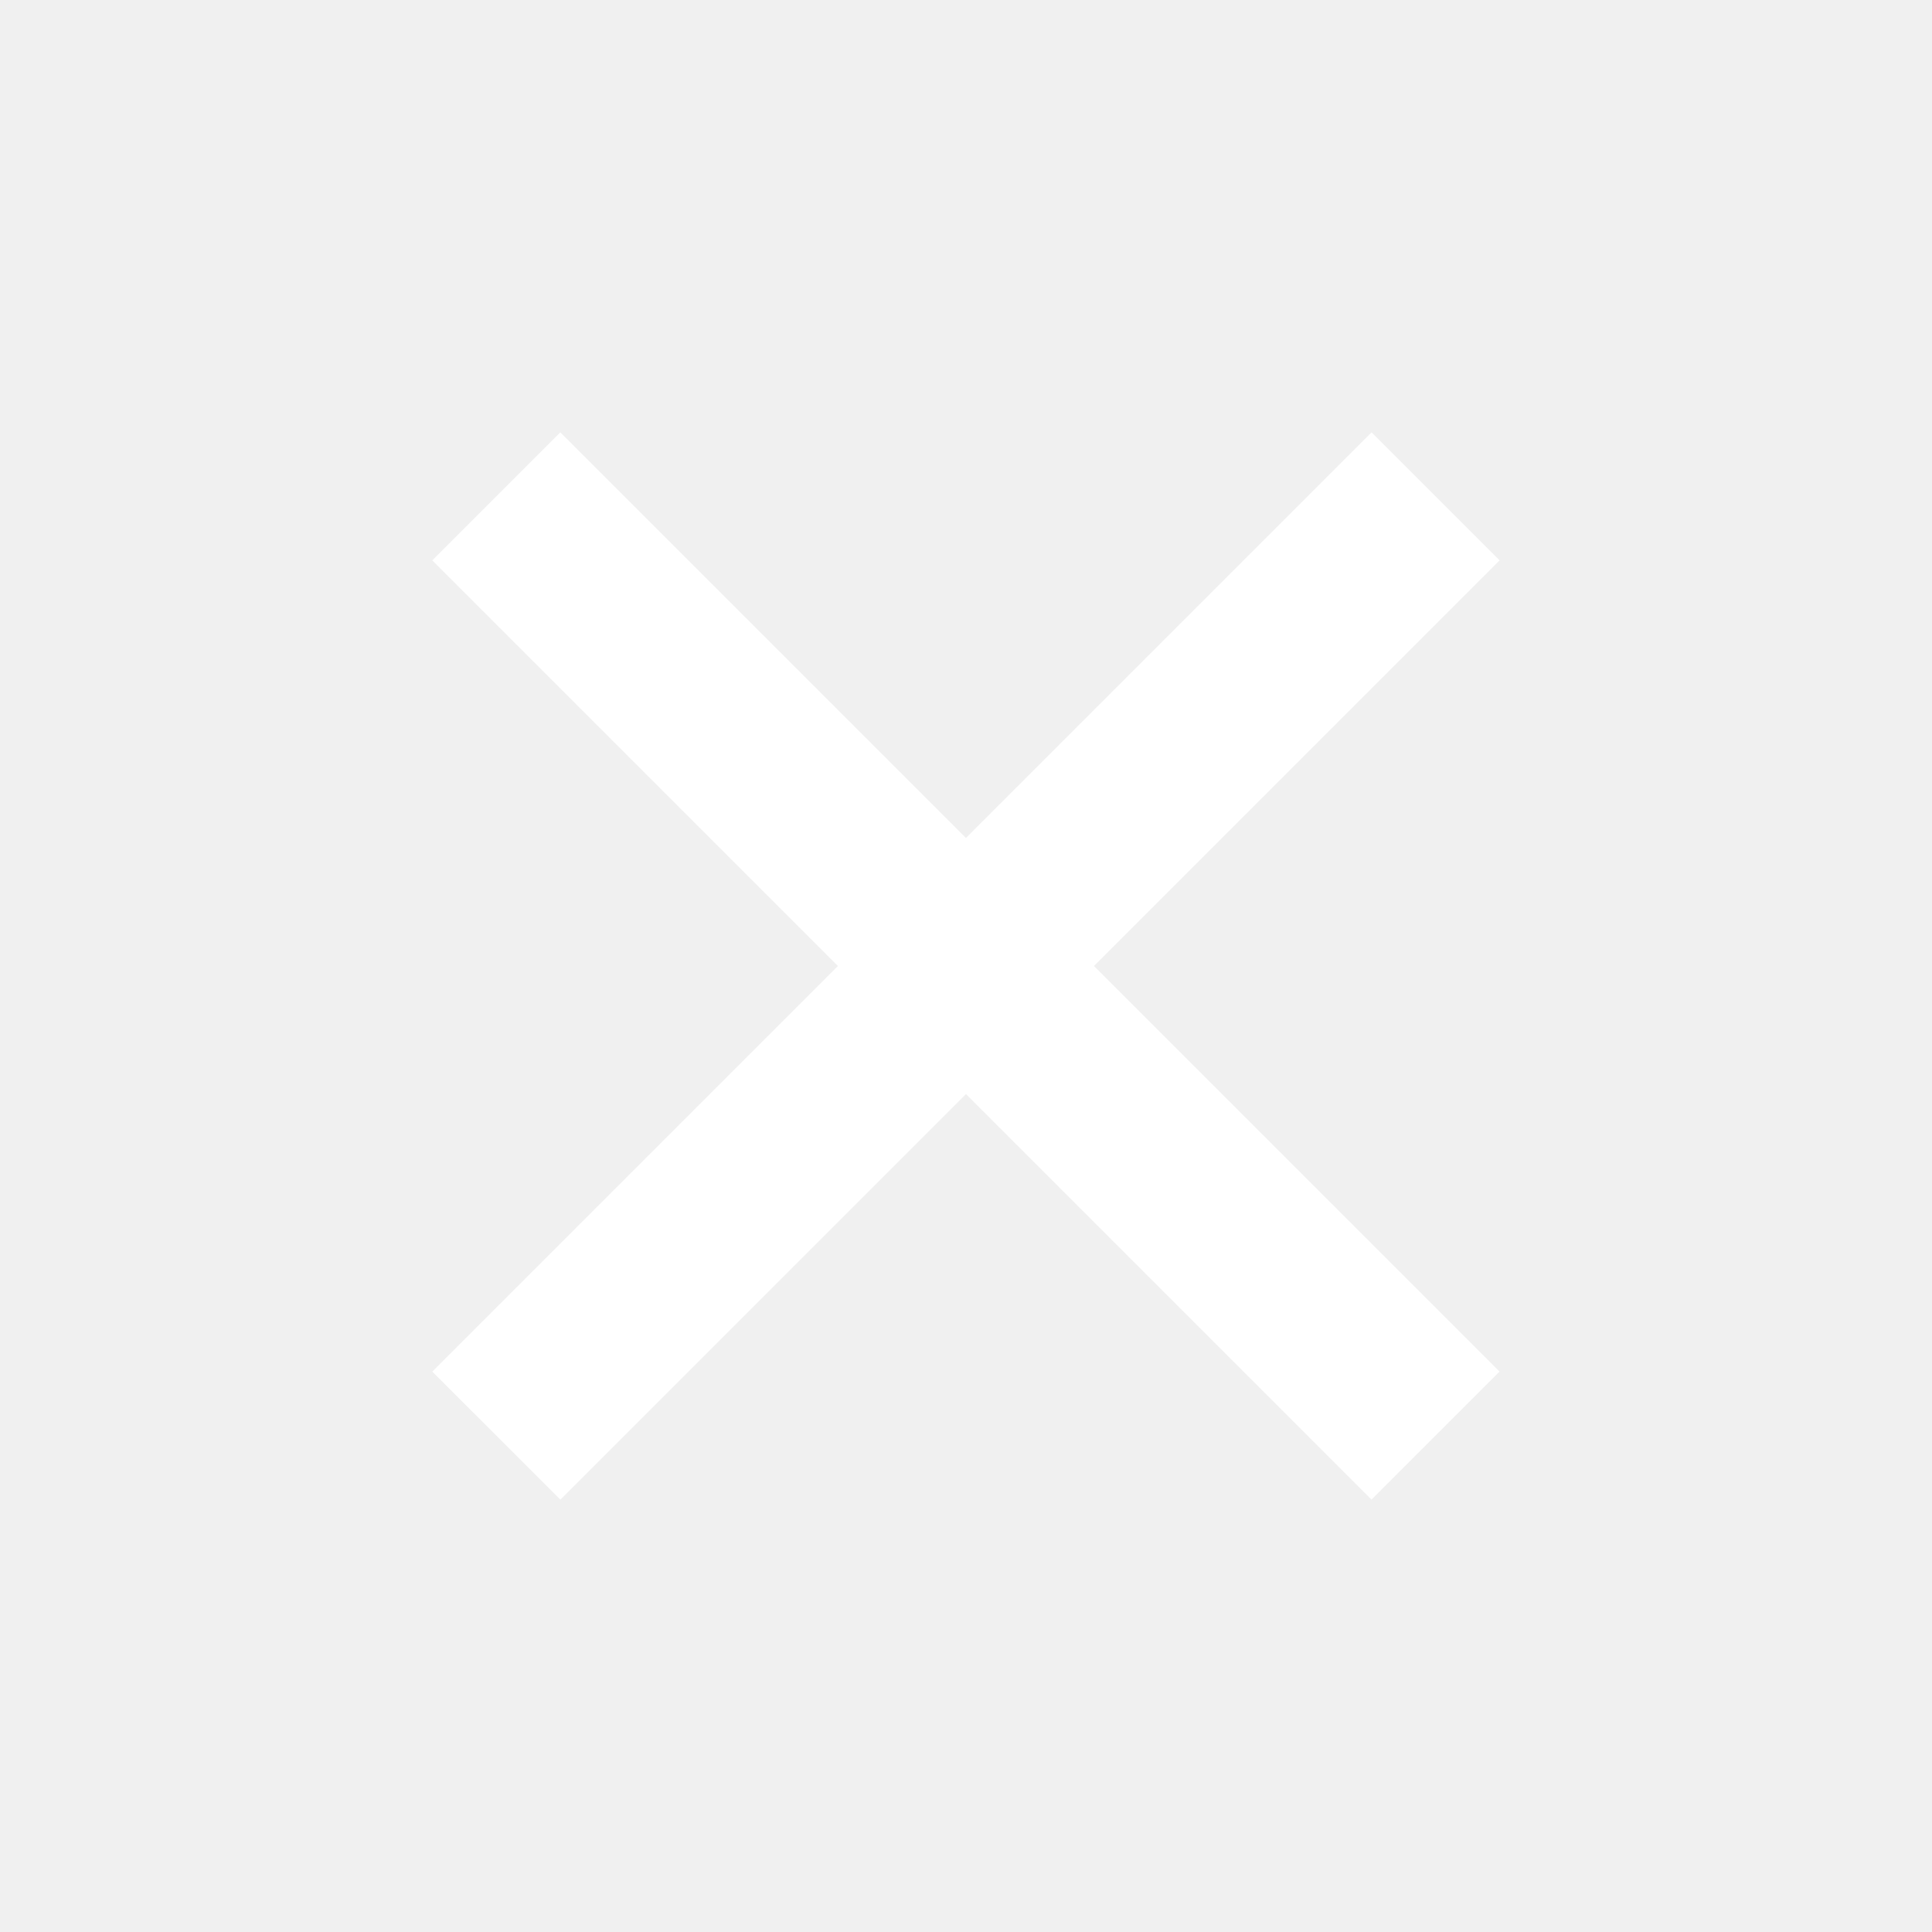
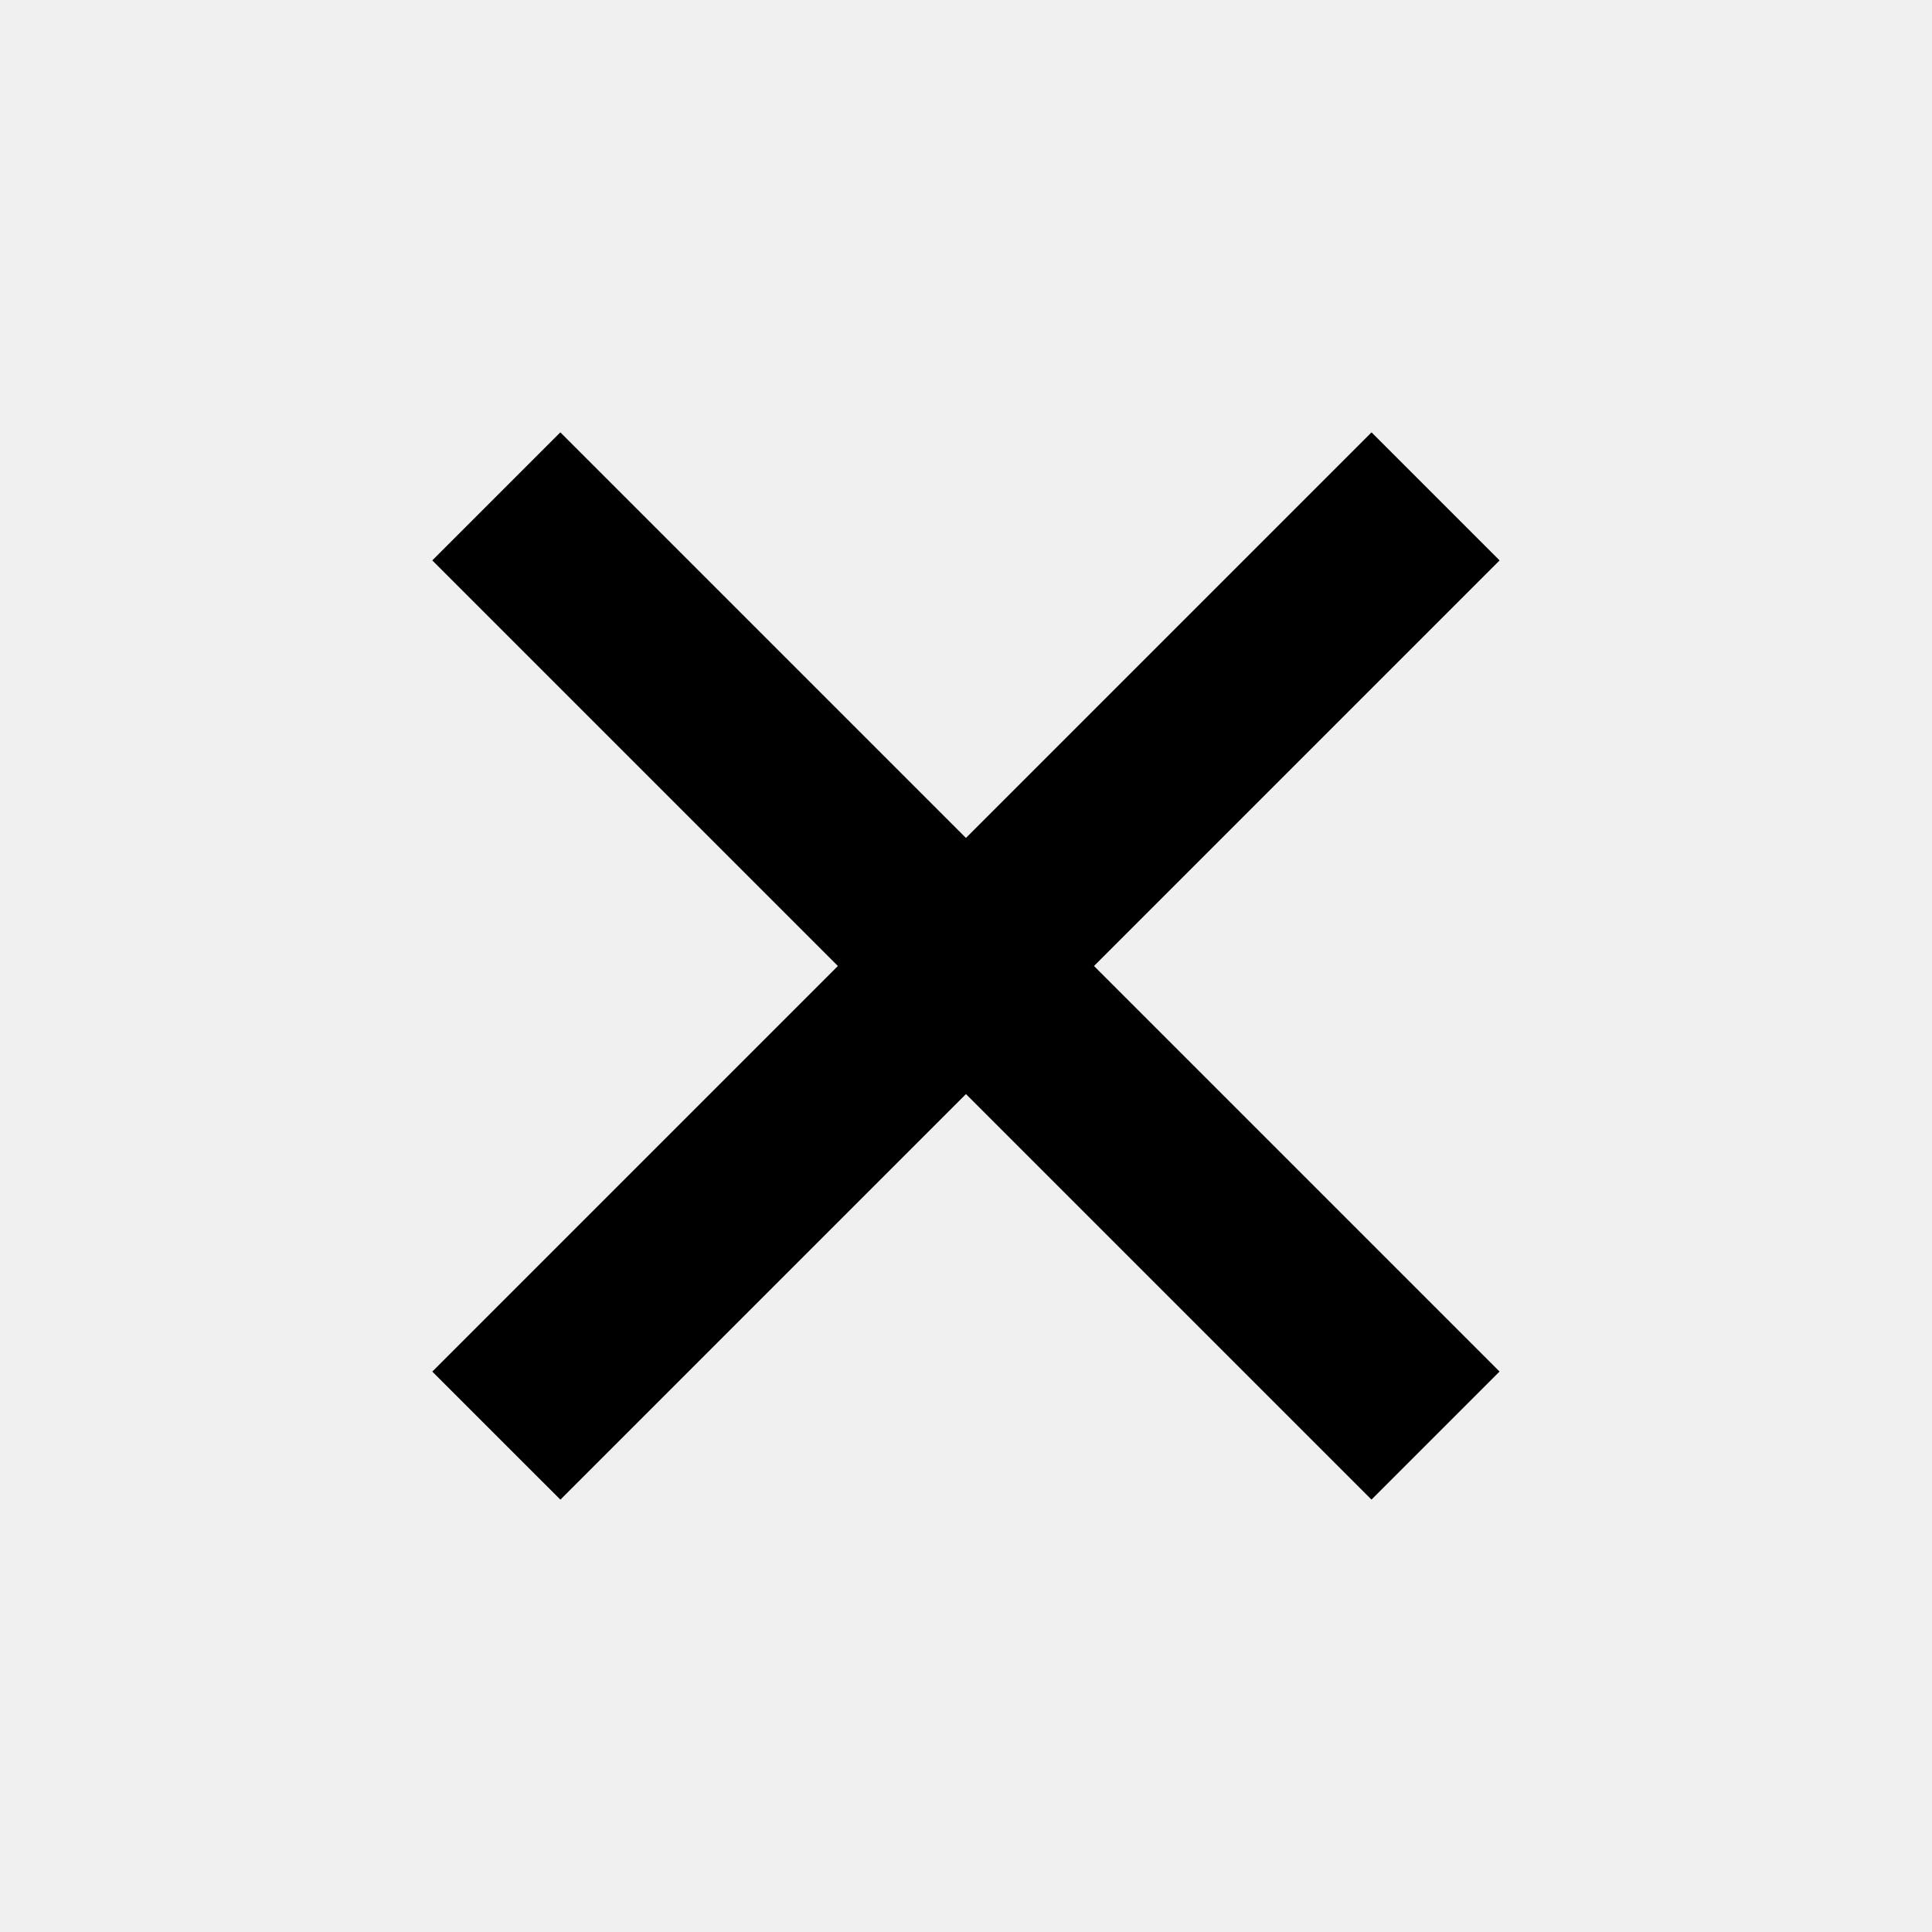
- <svg xmlns="http://www.w3.org/2000/svg" width="32" height="32" fill="#fff">
+ <svg xmlns="http://www.w3.org/2000/svg" width="32" height="32" fill="#000">
  <path d="M7.16 9.282l2.121-2.121 15.556 15.556-2.121 2.121z" />
  <path d="M22.717 7.161l2.121 2.121L9.282 24.839 7.16 22.718z" />
</svg>
